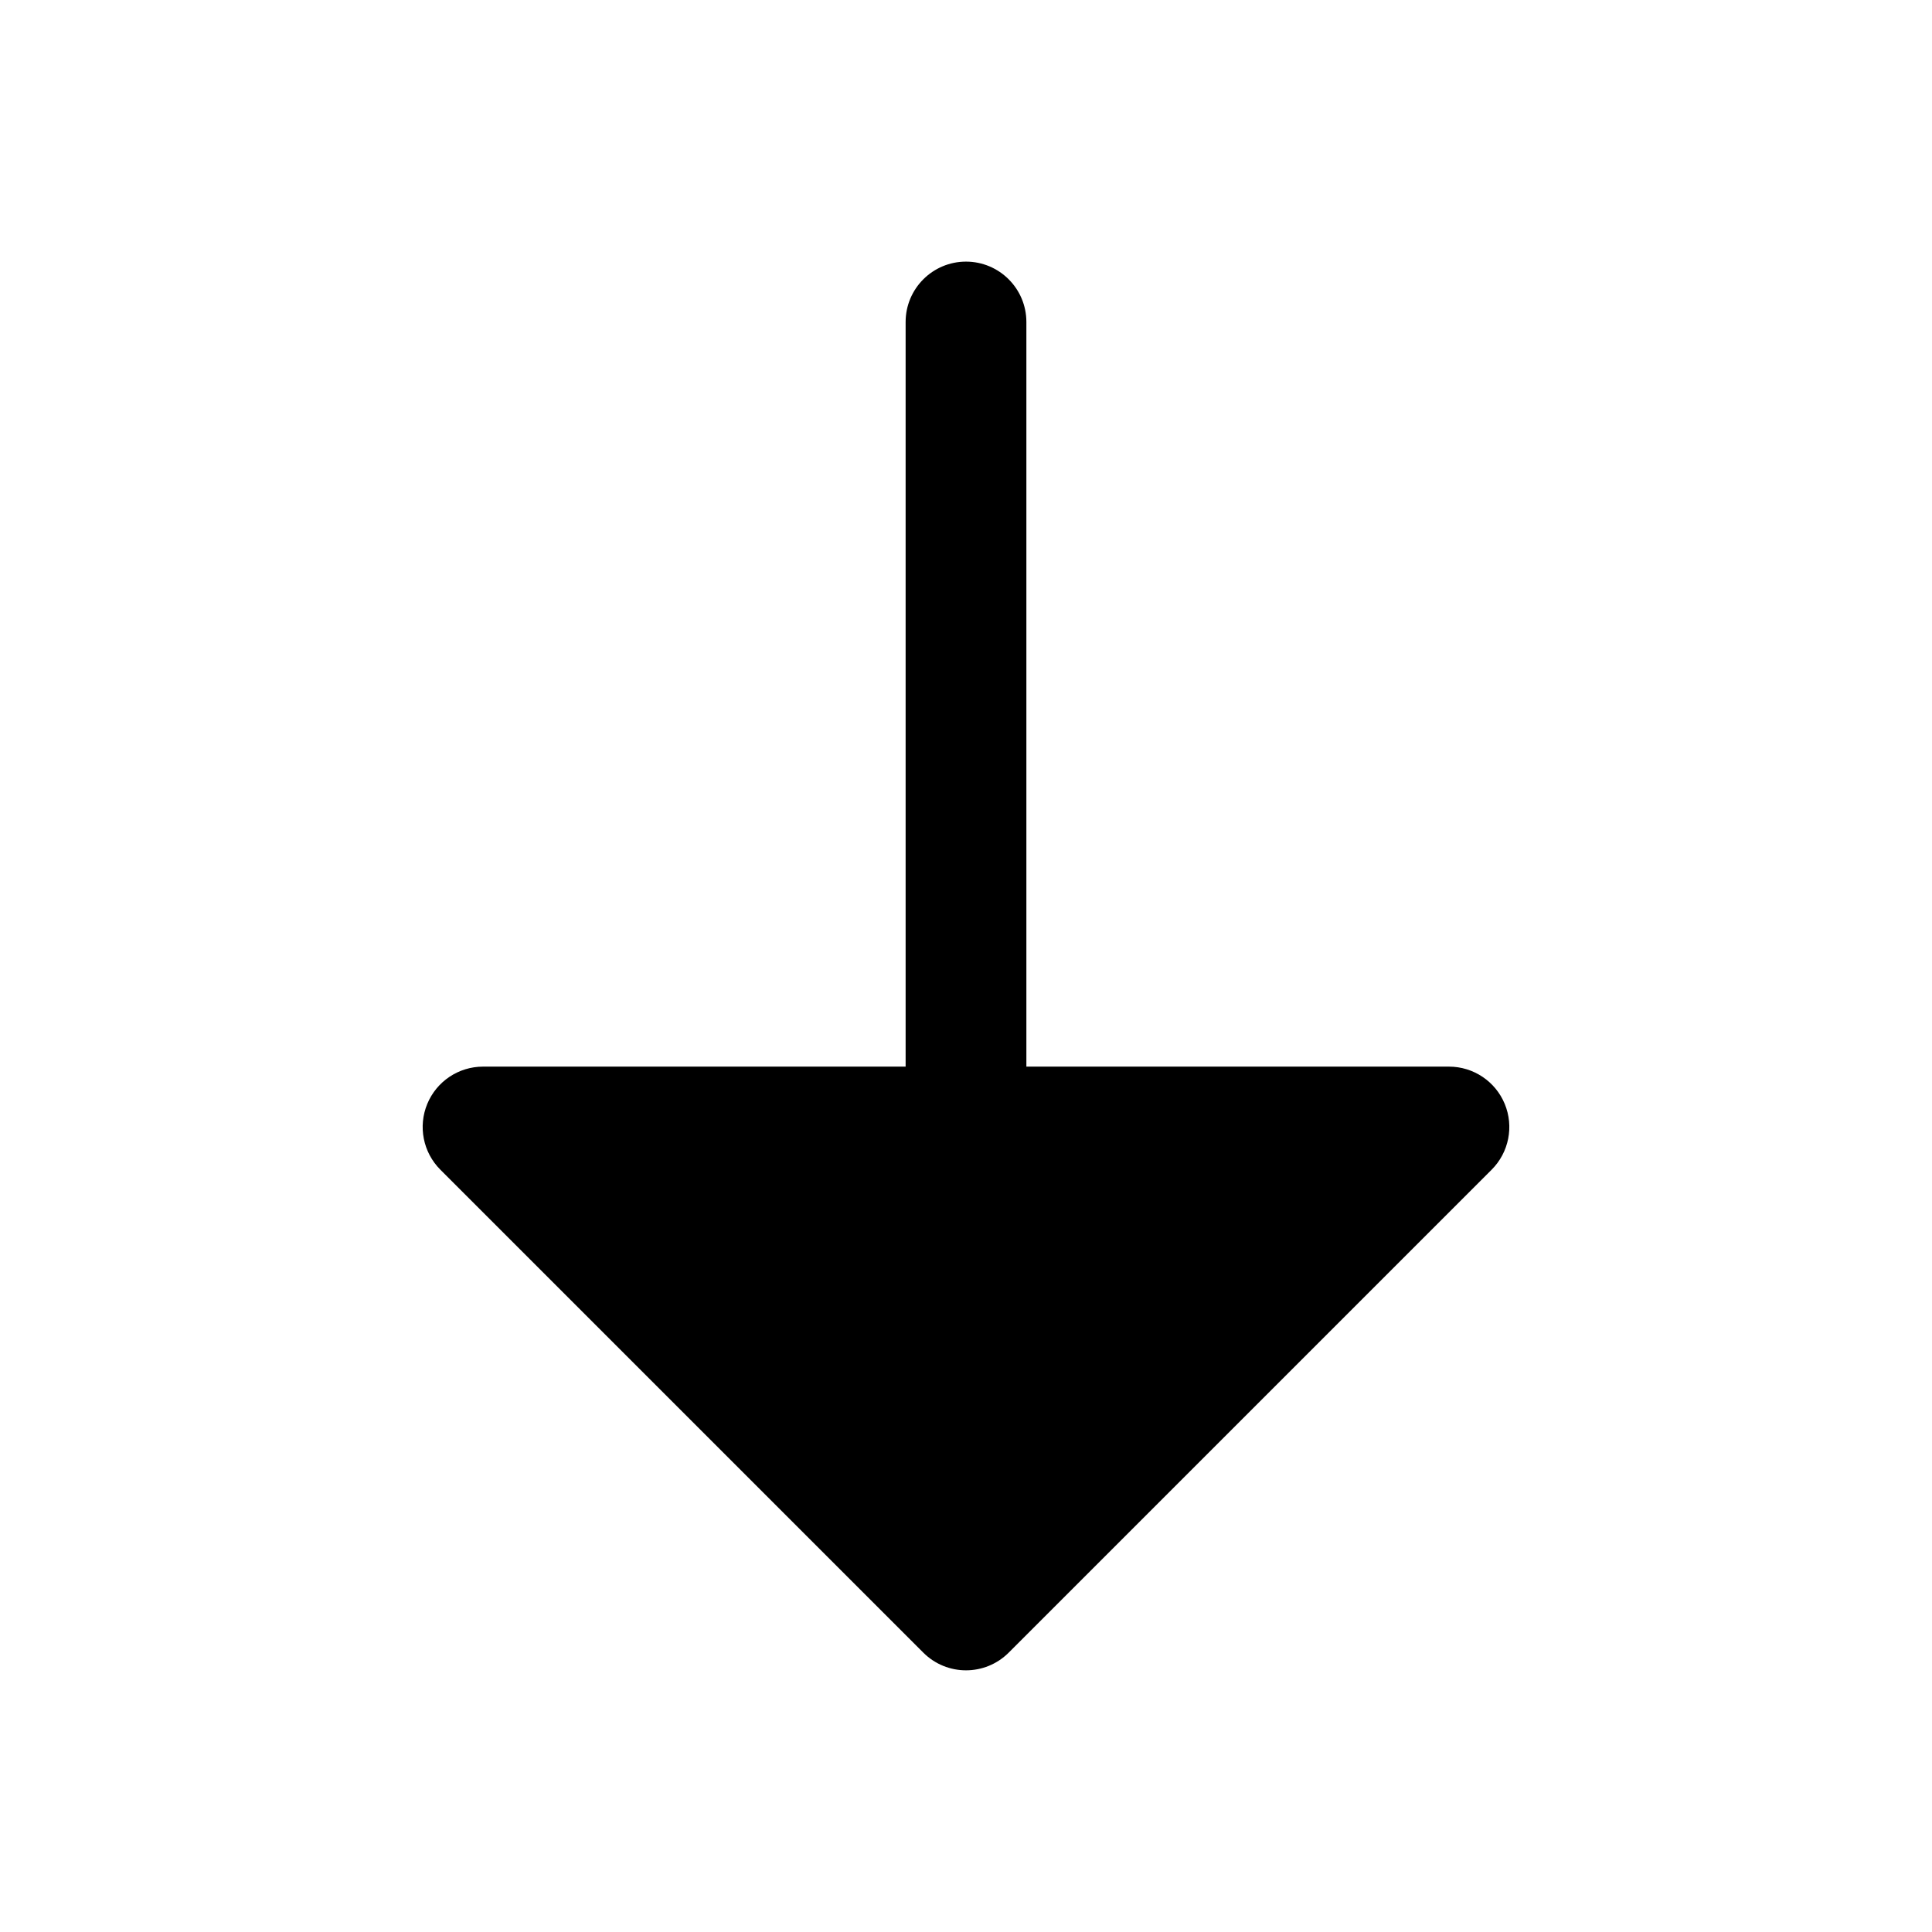
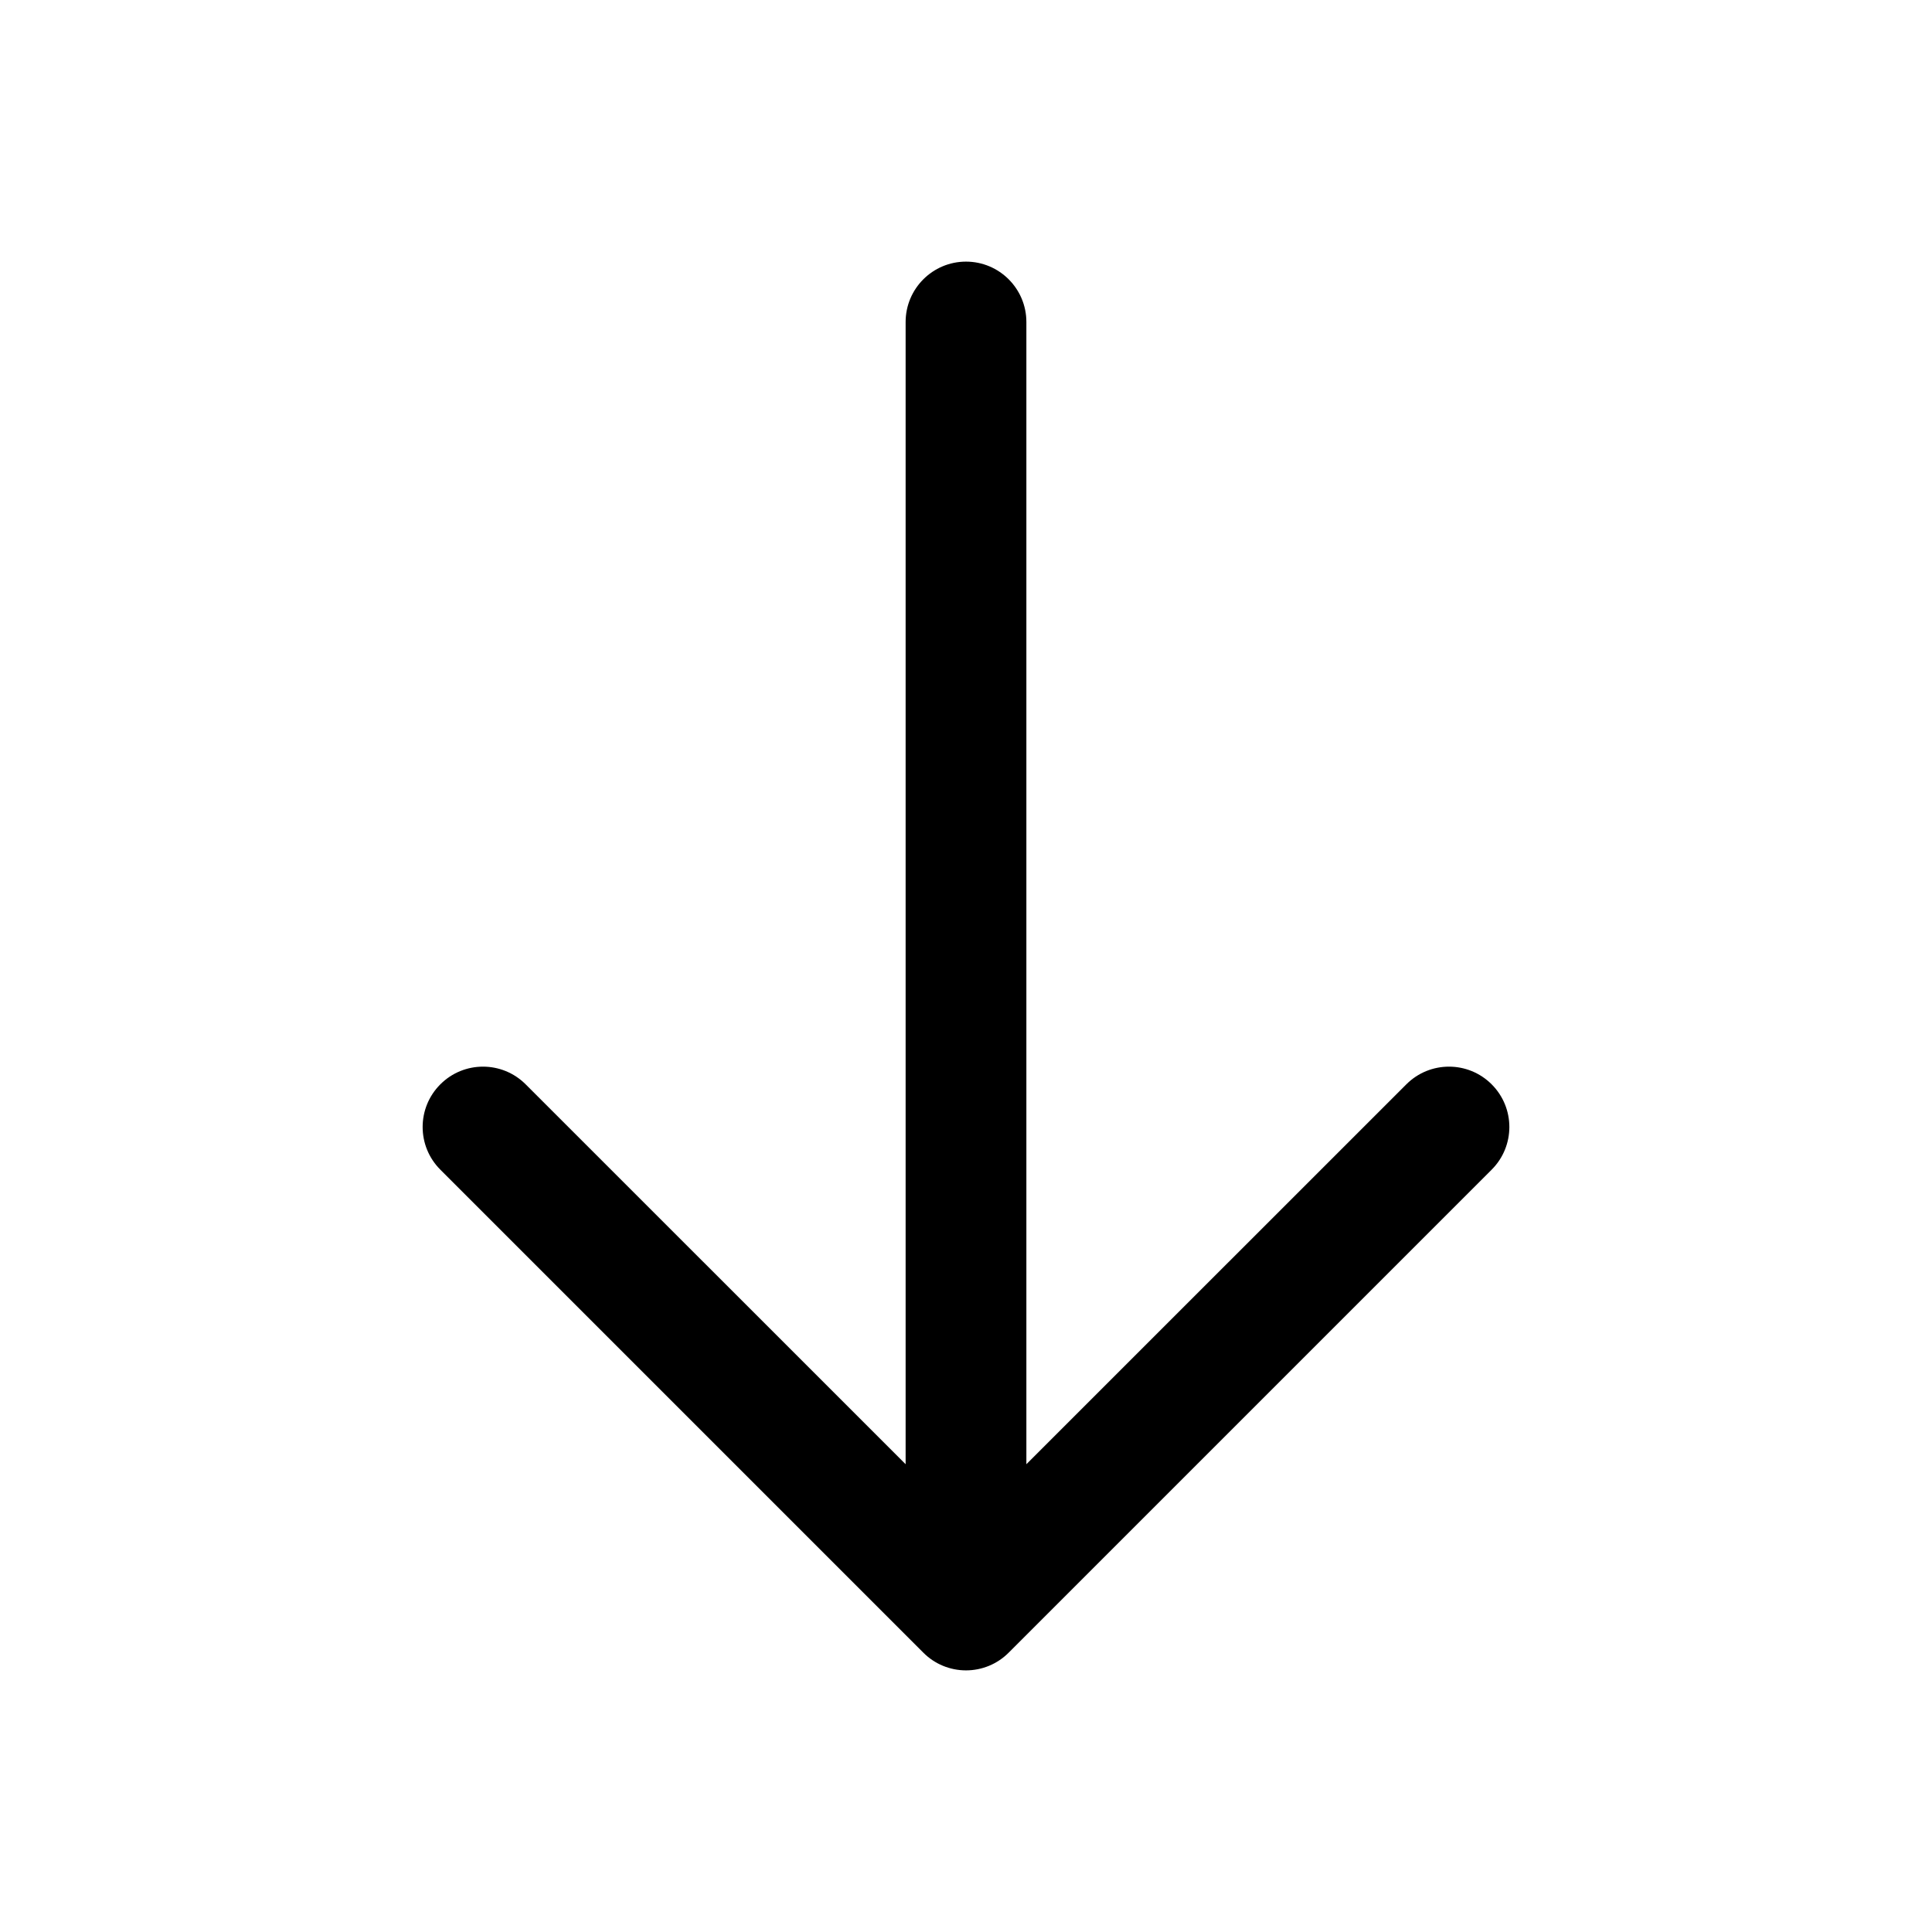
- <svg xmlns="http://www.w3.org/2000/svg" width="1em" height="1em" viewBox="0 0 24 24">
-   <path fill="currentColor" d="M12.75 4a.75.75 0 0 0-1.5 0v9.25H6a.75.75 0 0 0-.53 1.28l6 6a.75.75 0 0 0 1.06 0l6-6a.75.75 0 0 0-.53-1.28h-5.25z" />
+ <svg xmlns="http://www.w3.org/2000/svg" width="1em" height="1em" viewBox="0 0 24 24" fill="none">
+   <path fill-rule="evenodd" clip-rule="evenodd" d="M12 3.25C12.414 3.25 12.75 3.586 12.75 4L12.75 18.189L17.47 13.47C17.763 13.177 18.237 13.177 18.53 13.47C18.823 13.763 18.823 14.237 18.53 14.53L12.53 20.53C12.39 20.671 12.199 20.75 12 20.75C11.801 20.75 11.61 20.671 11.47 20.53L5.47 14.53C5.177 14.237 5.177 13.763 5.47 13.47C5.763 13.177 6.237 13.177 6.53 13.47L11.25 18.189L11.25 4C11.25 3.586 11.586 3.25 12 3.25Z" fill="currentColor" />
</svg>
